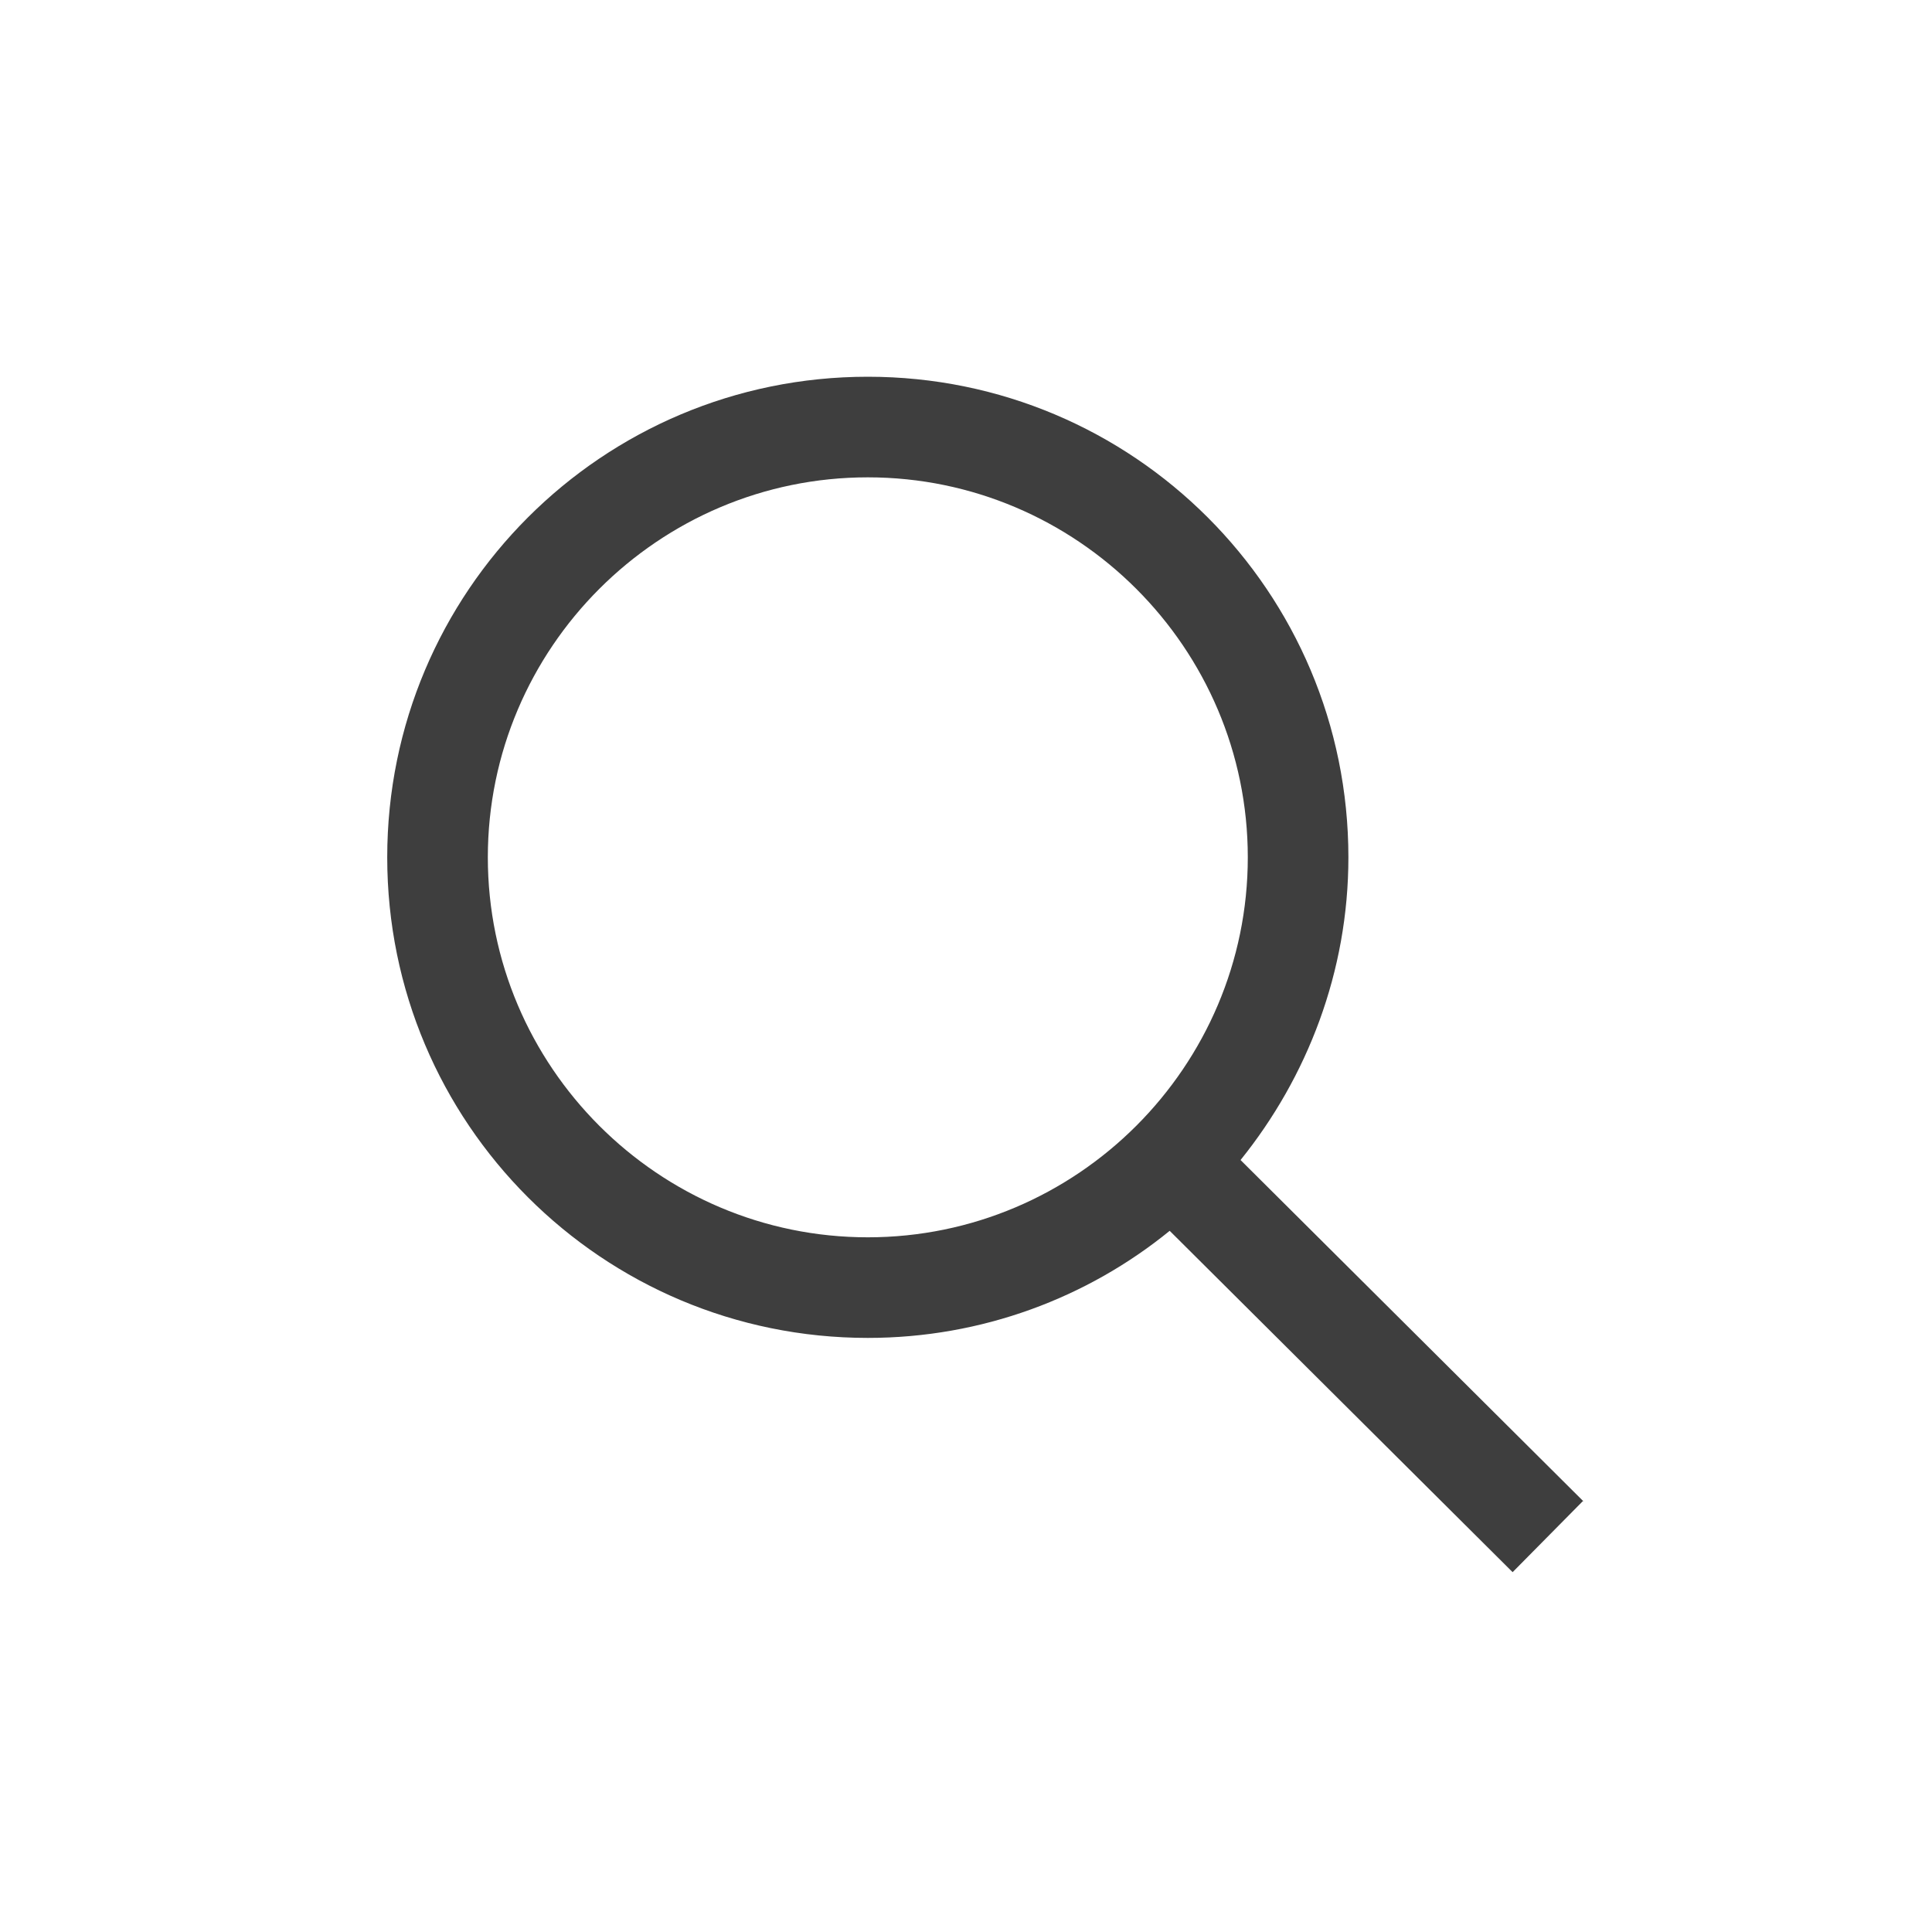
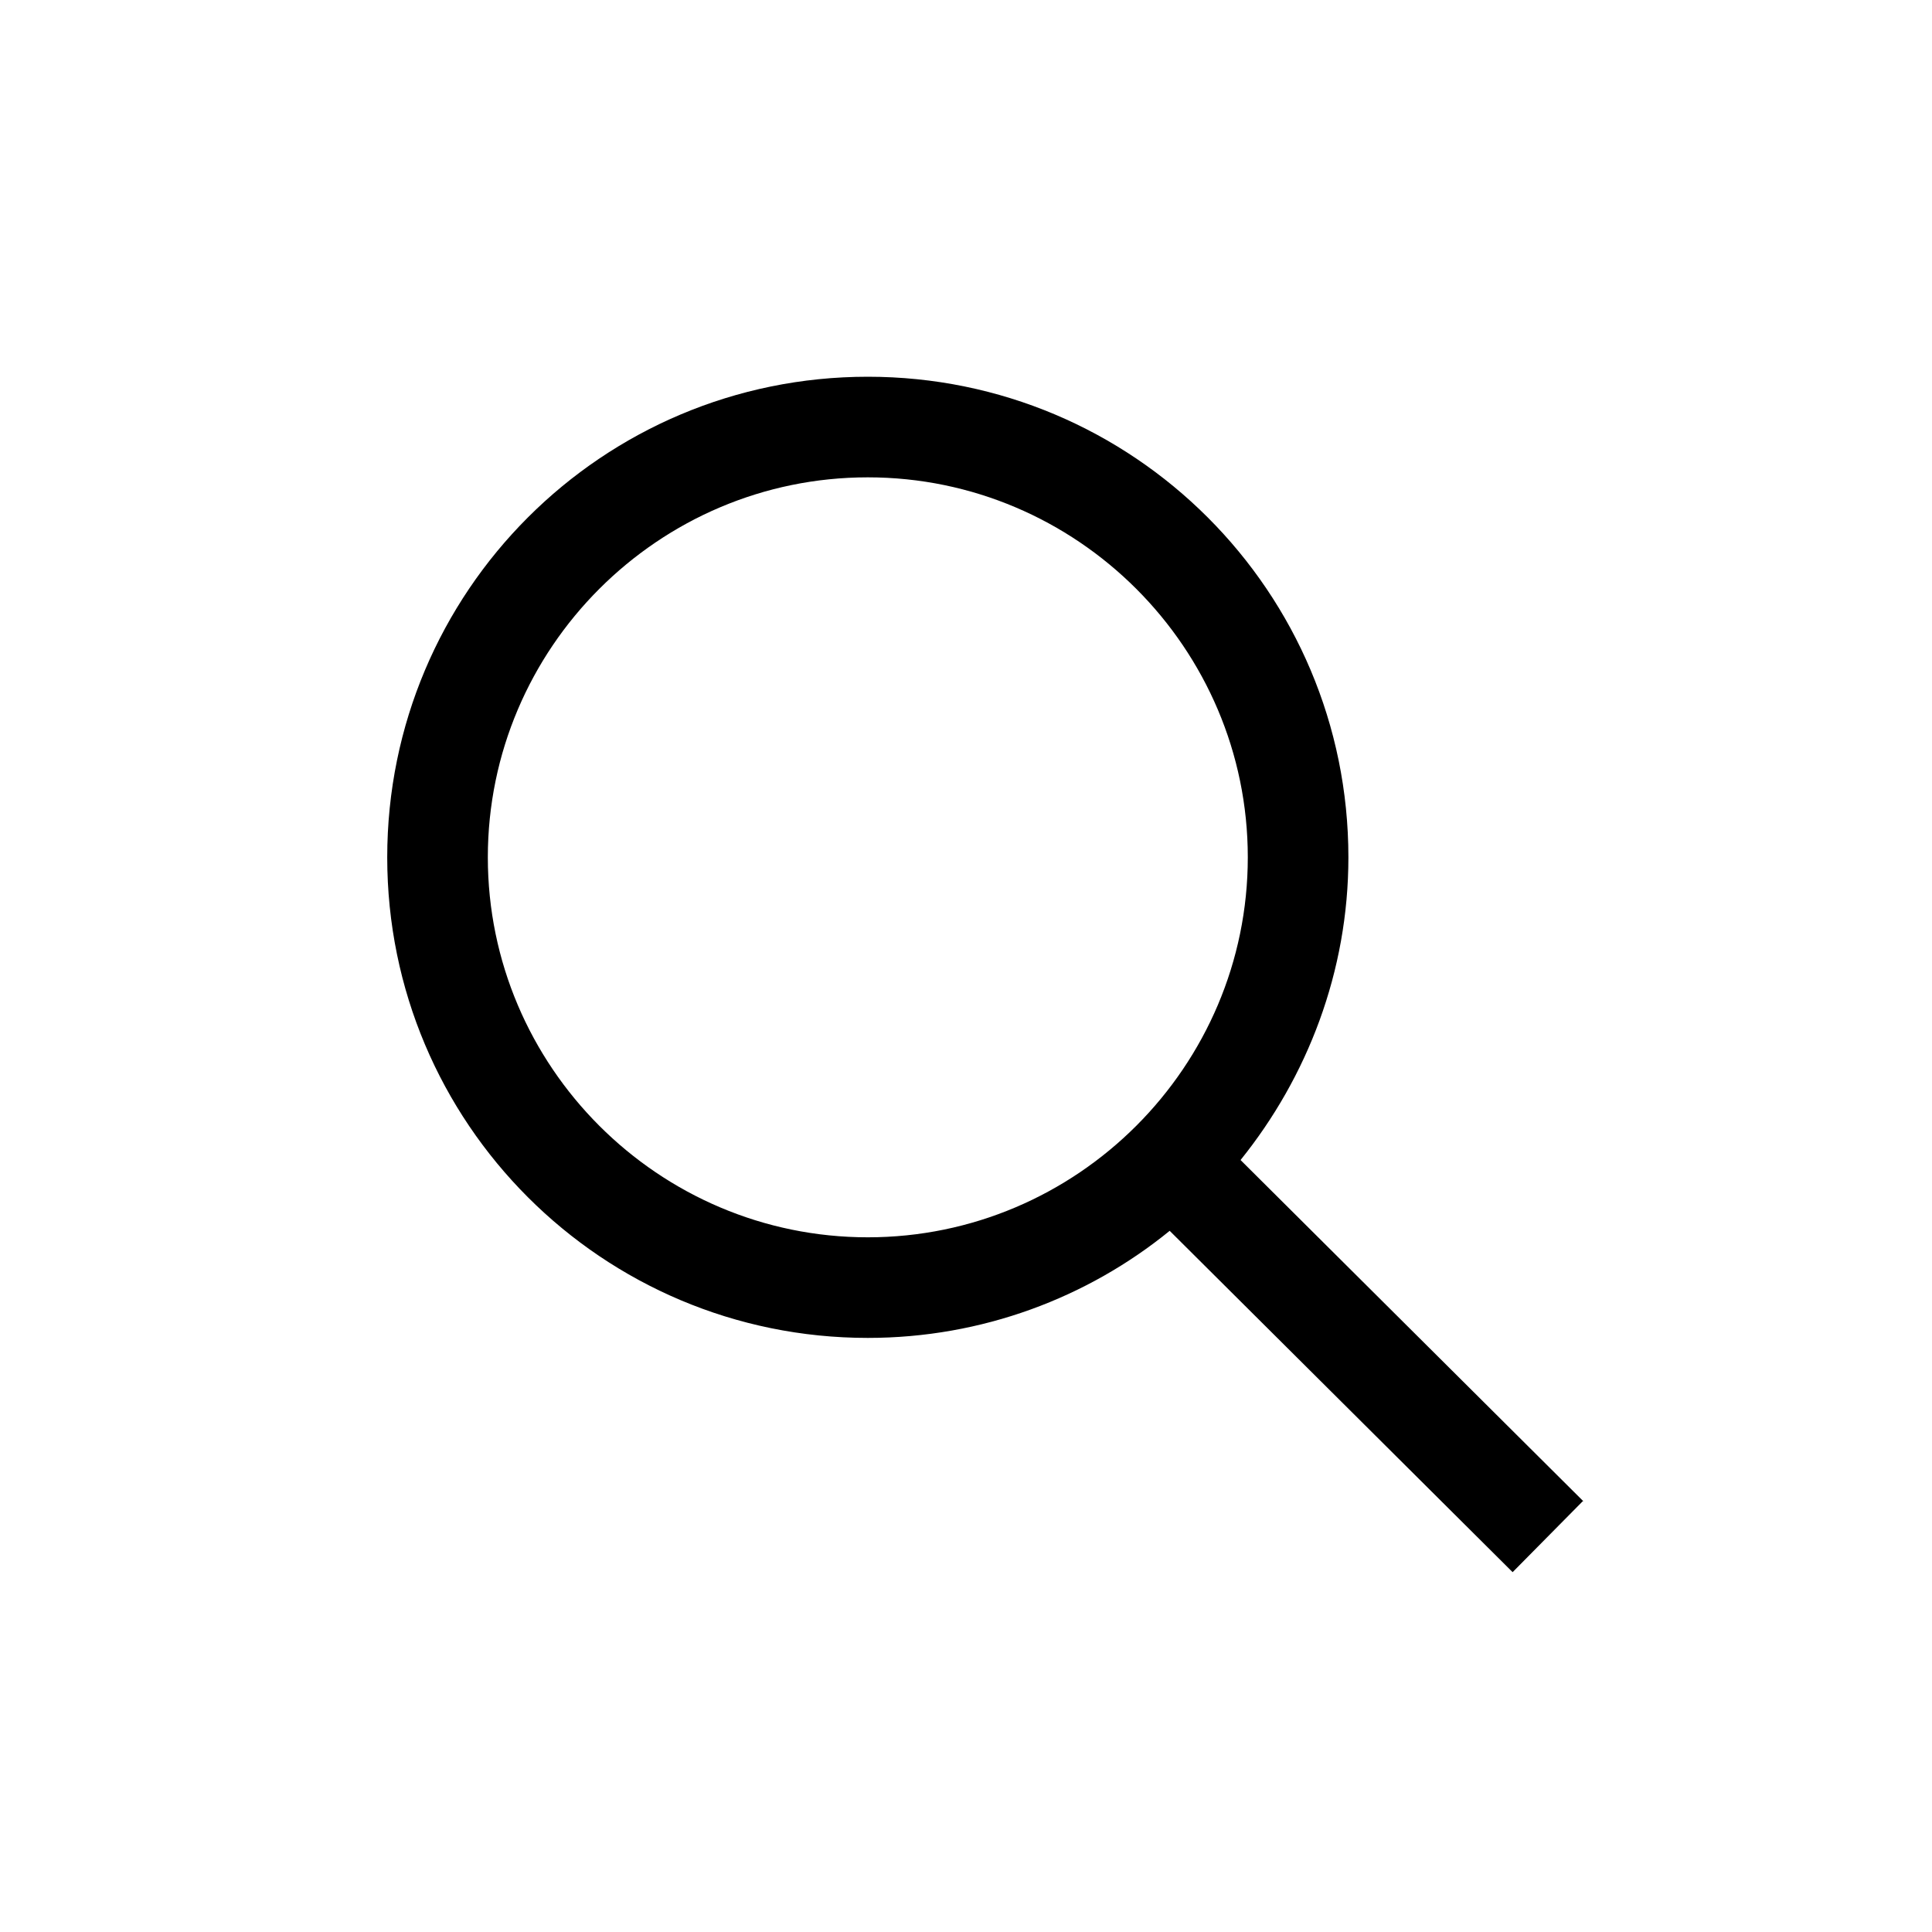
<svg xmlns="http://www.w3.org/2000/svg" width="28" height="28" viewBox="0 0 28 28" fill="none">
-   <path d="M22.948 21.758L17.979 16.812C18.947 15.61 19.542 14.082 19.542 12.425C19.542 8.575 16.427 5.46 12.577 5.46C8.727 5.46 5.612 8.575 5.612 12.425C5.612 16.275 8.727 19.39 12.577 19.39C14.233 19.39 15.762 18.807 16.952 17.838L21.922 22.785L22.948 21.747V21.758ZM12.577 17.932C9.543 17.932 7.07 15.458 7.07 12.425C7.07 9.392 9.543 6.918 12.577 6.918C15.61 6.918 18.084 9.392 18.084 12.425C18.084 15.458 15.61 17.932 12.577 17.932Z" fill="#3E3E3E" />
+   <path d="M22.948 21.758L17.979 16.812C18.947 15.61 19.542 14.082 19.542 12.425C19.542 8.575 16.427 5.46 12.577 5.46C8.727 5.46 5.612 8.575 5.612 12.425C5.612 16.275 8.727 19.39 12.577 19.39C14.233 19.39 15.762 18.807 16.952 17.838L21.922 22.785L22.948 21.747V21.758ZM12.577 17.932C9.543 17.932 7.07 15.458 7.07 12.425C7.07 9.392 9.543 6.918 12.577 6.918C15.61 6.918 18.084 9.392 18.084 12.425C18.084 15.458 15.61 17.932 12.577 17.932Z" fill="currentColor" />
</svg>
